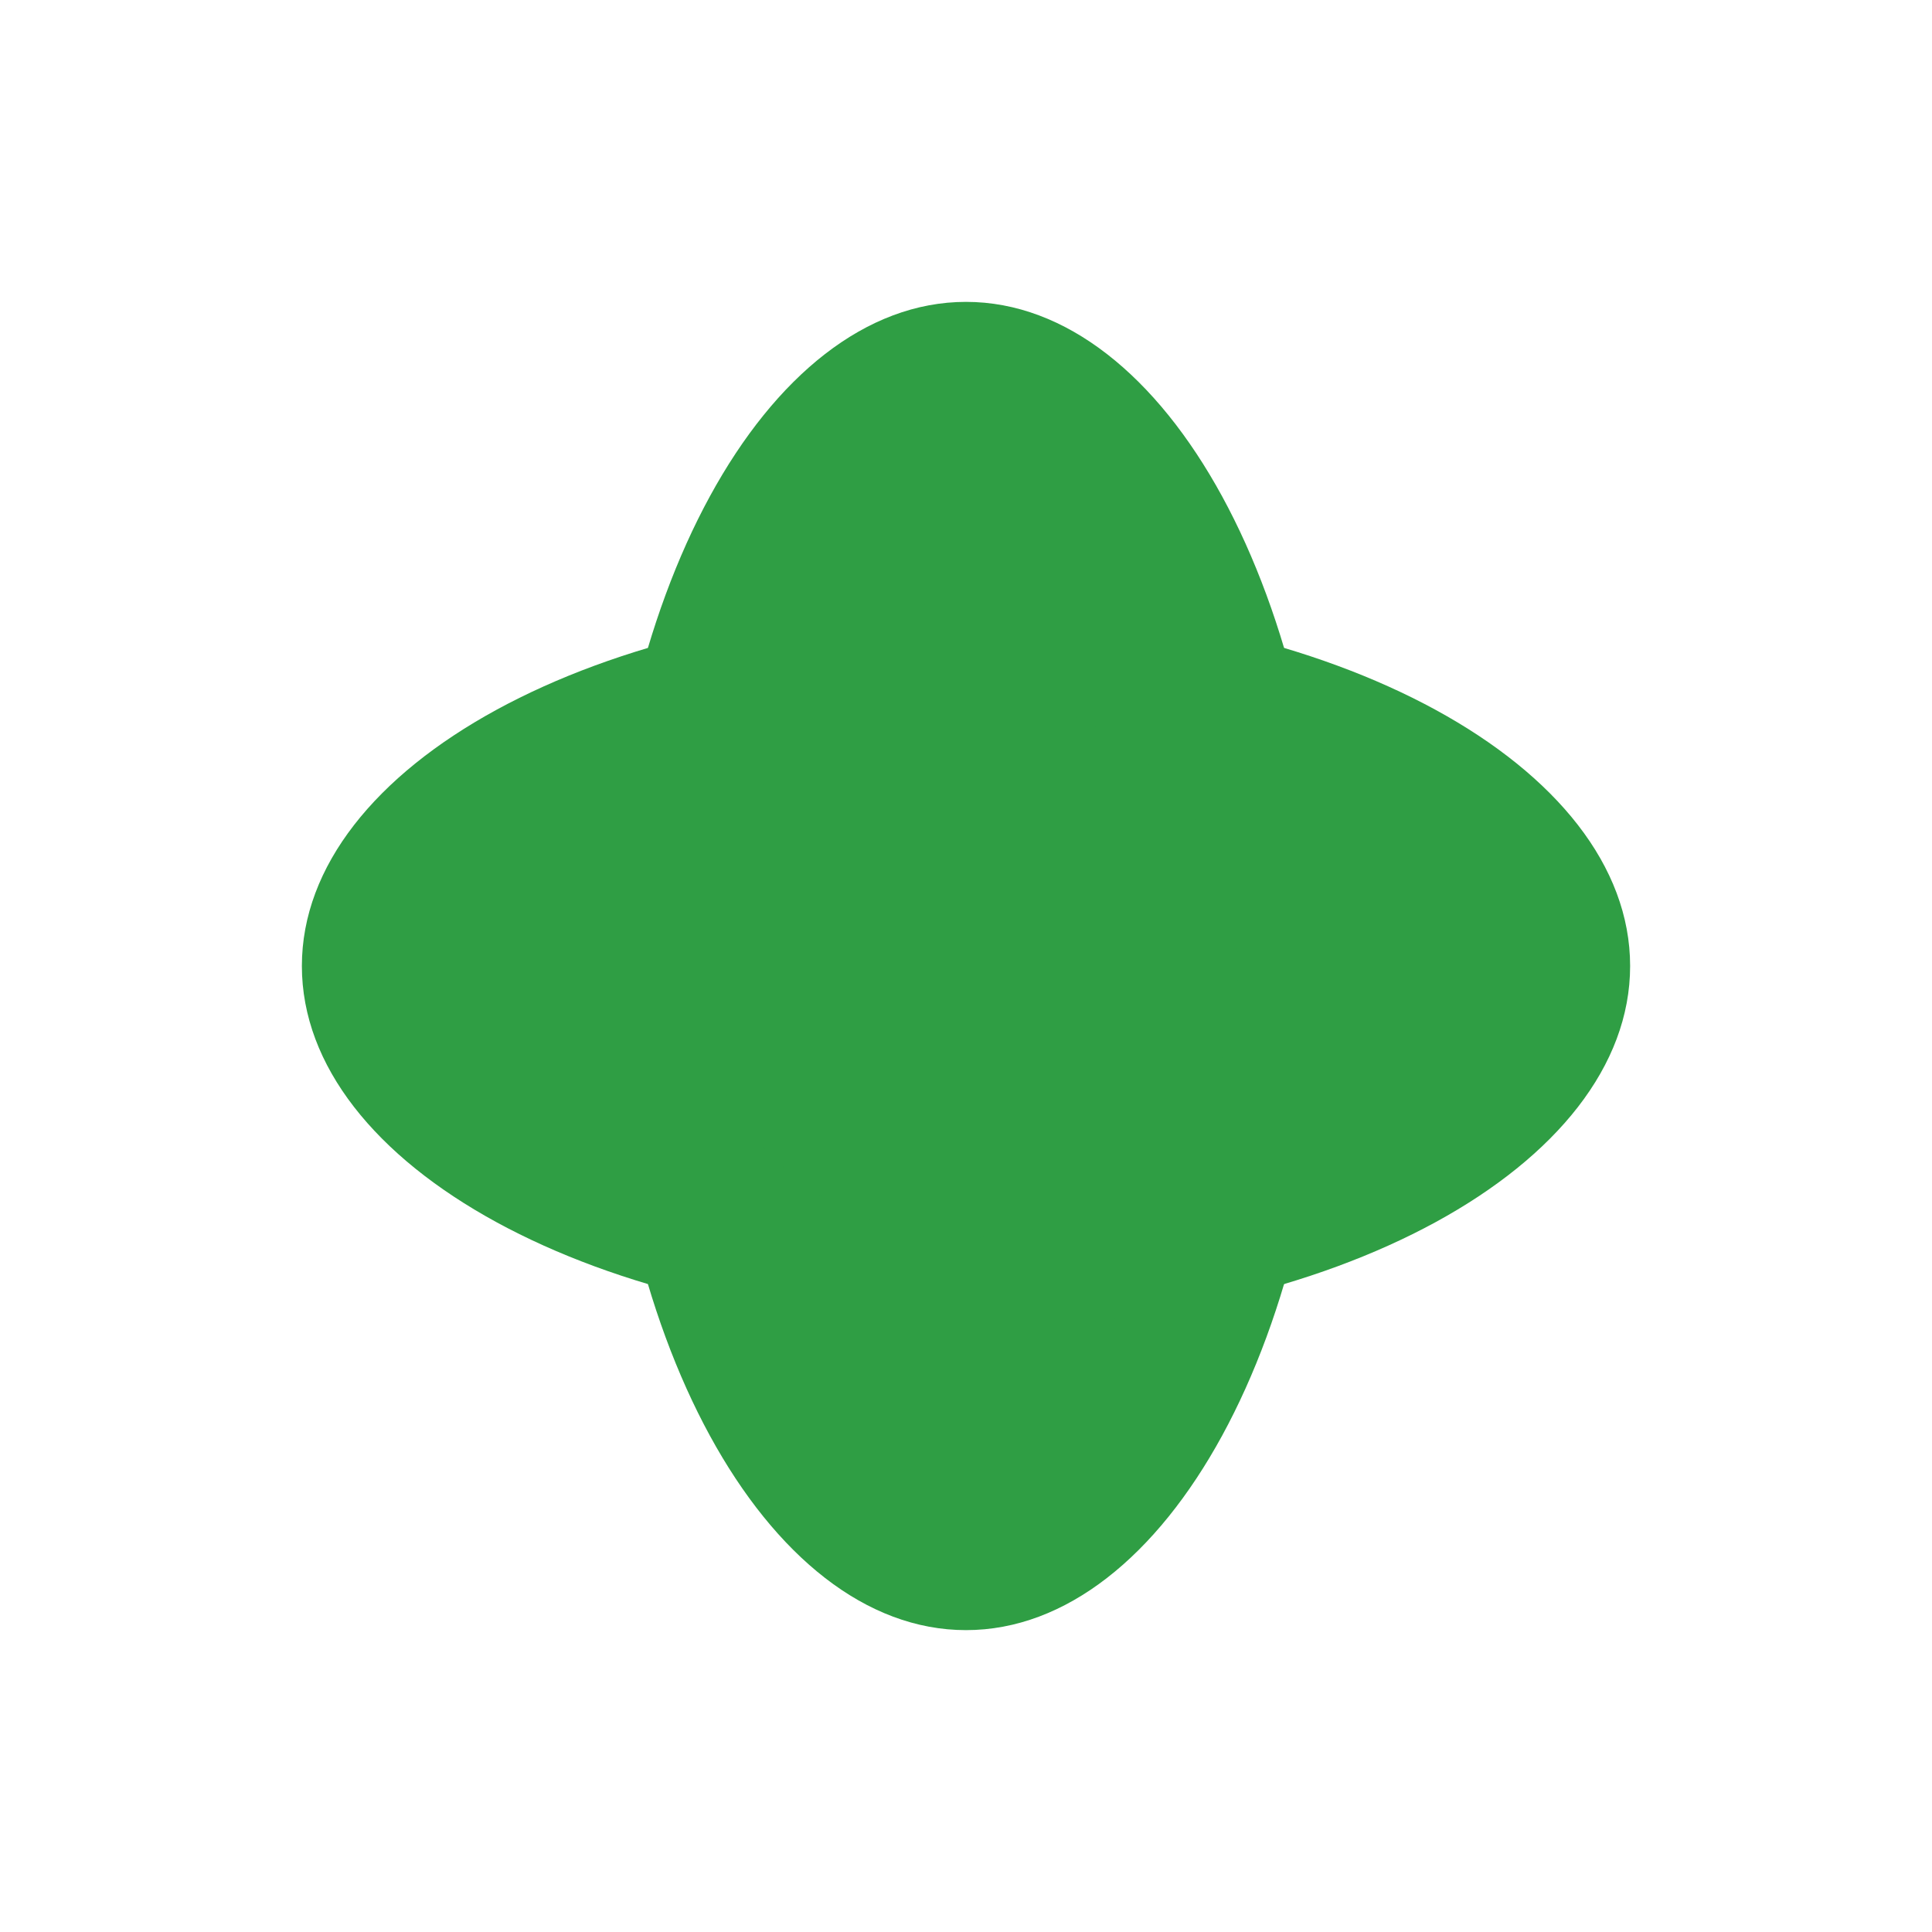
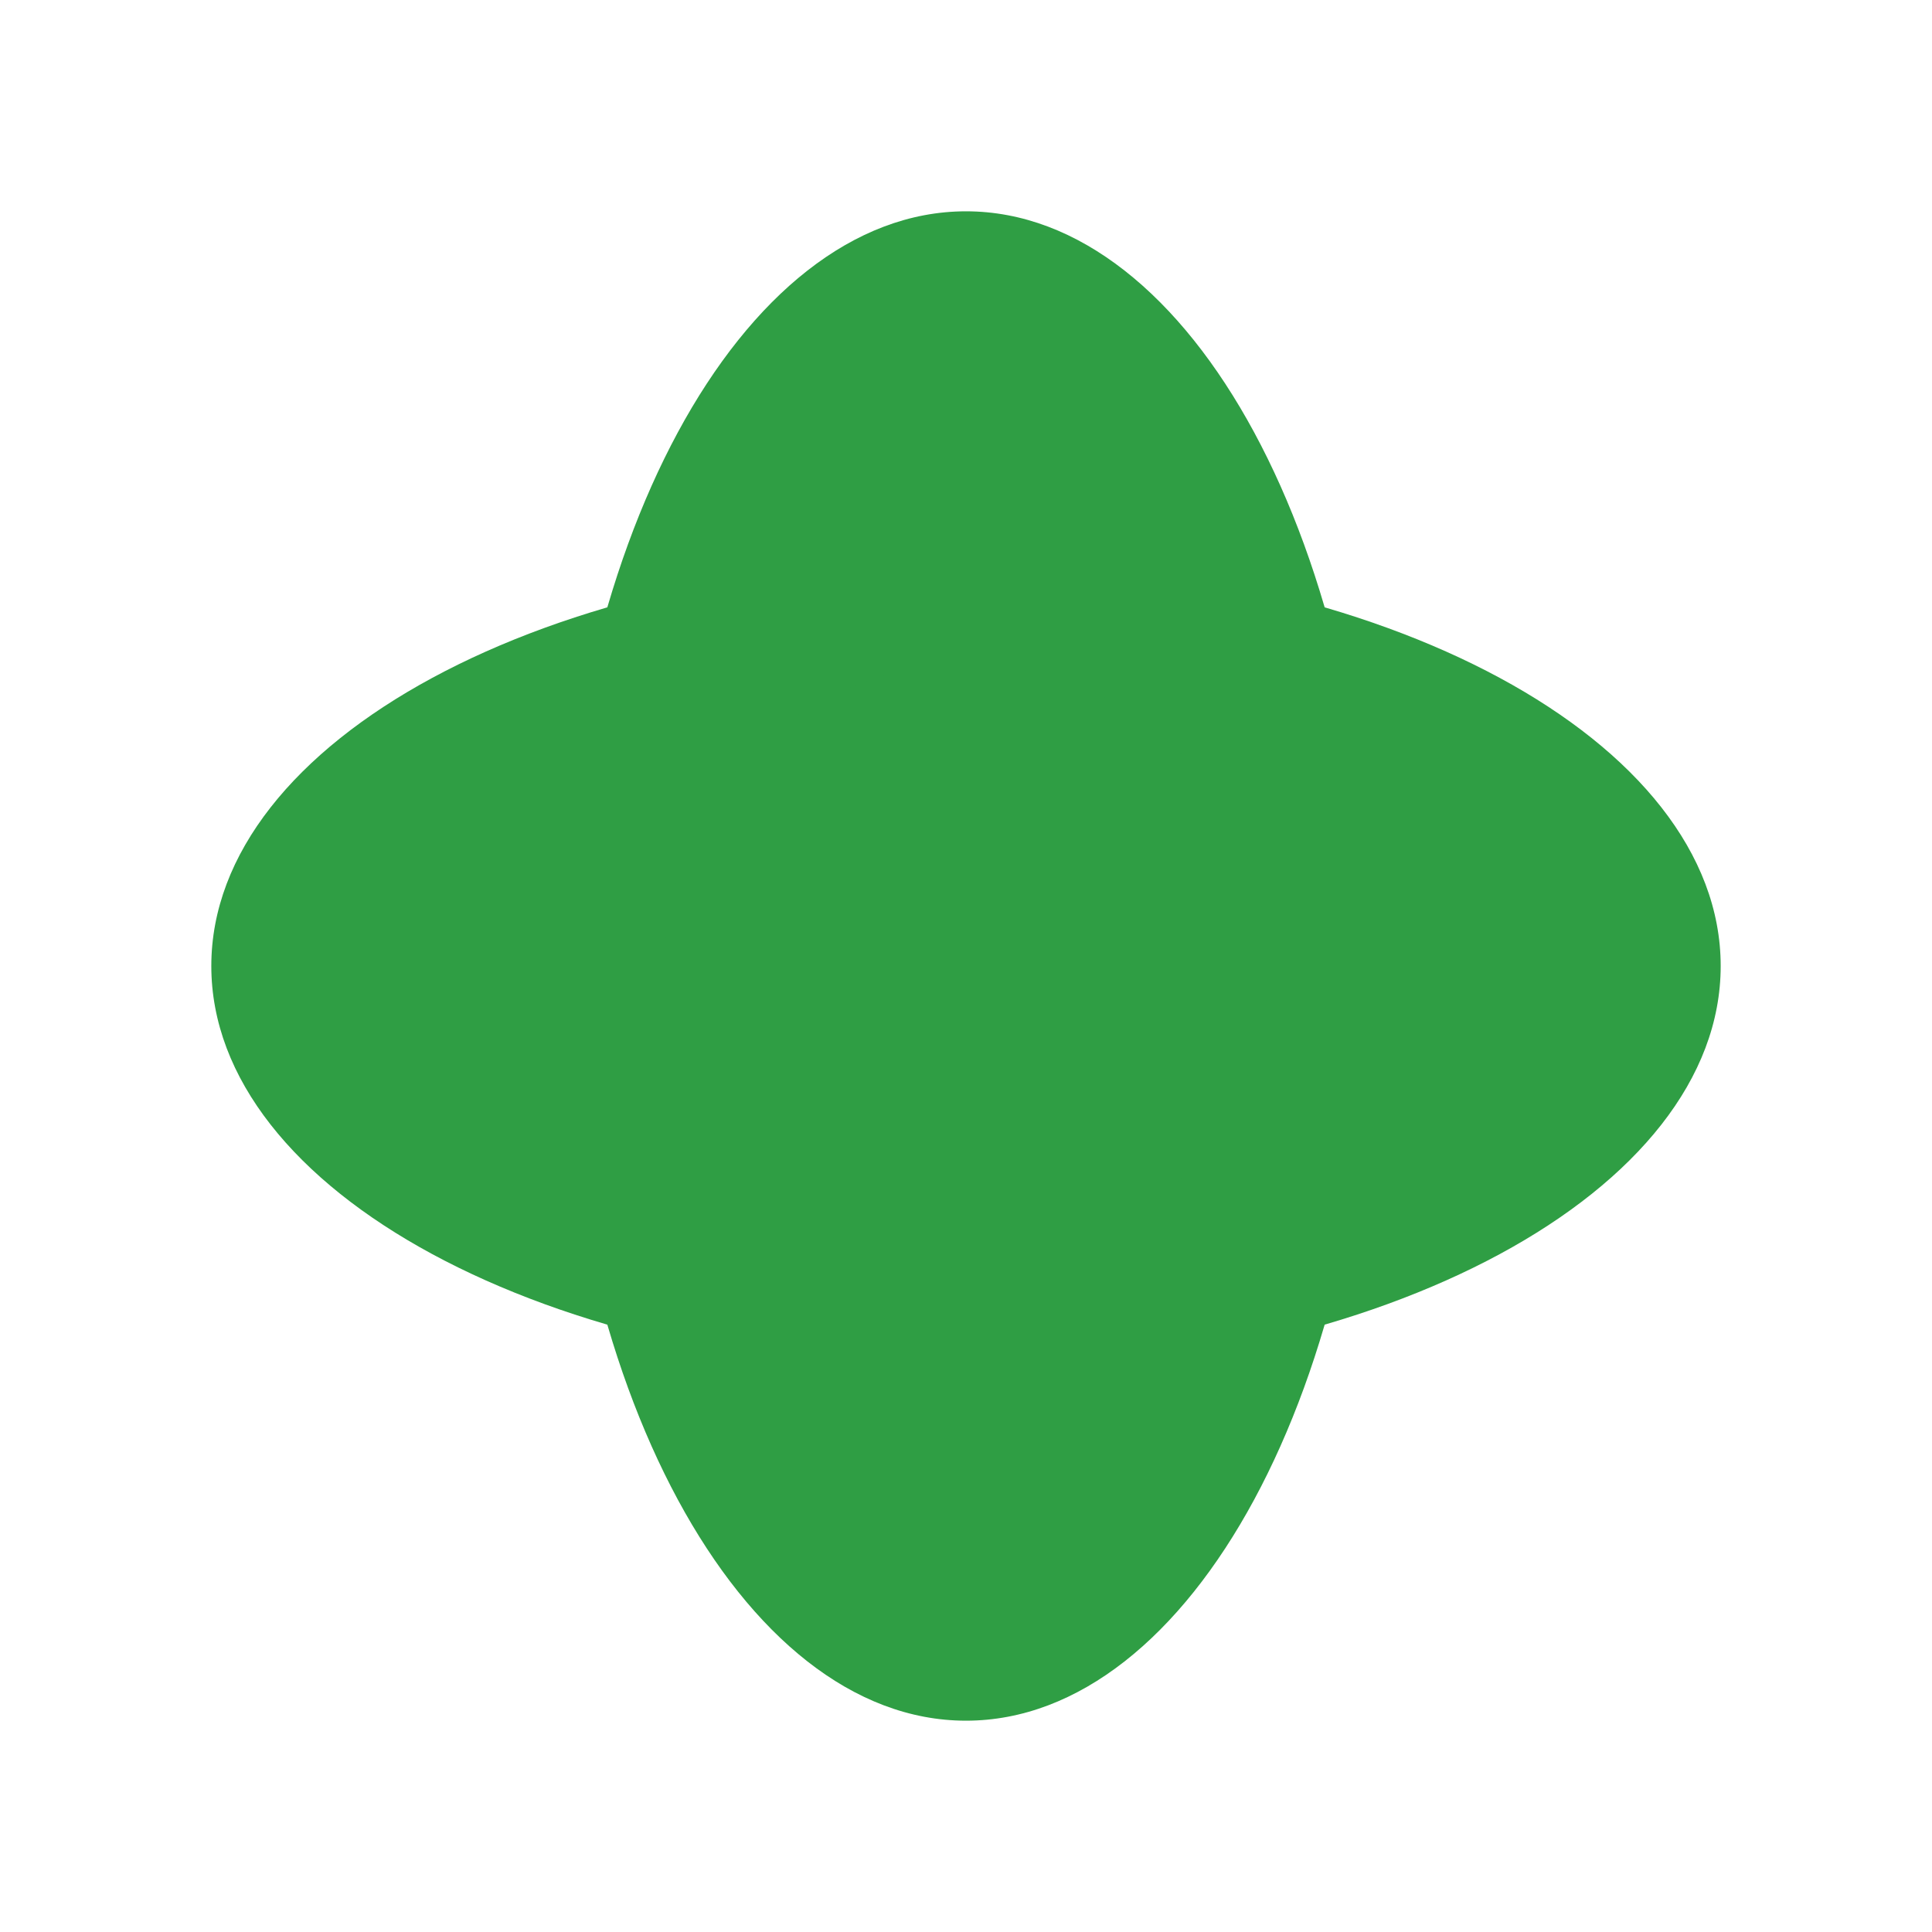
<svg xmlns="http://www.w3.org/2000/svg" viewBox="0 0 64 64">
  <g fill="#2F9E44">
-     <ellipse cx="32" cy="32" rx="12" ry="22" />
-     <ellipse cx="32" cy="32" rx="12" ry="22" transform="rotate(90 32 32)" />
-     <circle cx="32" cy="32" r="9" />
+     <ellipse cx="32" cy="32" rx="13.5" ry="25" />
+     <ellipse cx="32" cy="32" rx="13.5" ry="25" transform="rotate(90 32 32)" />
+     <circle cx="32" cy="32" r="10" />
  </g>
</svg>
